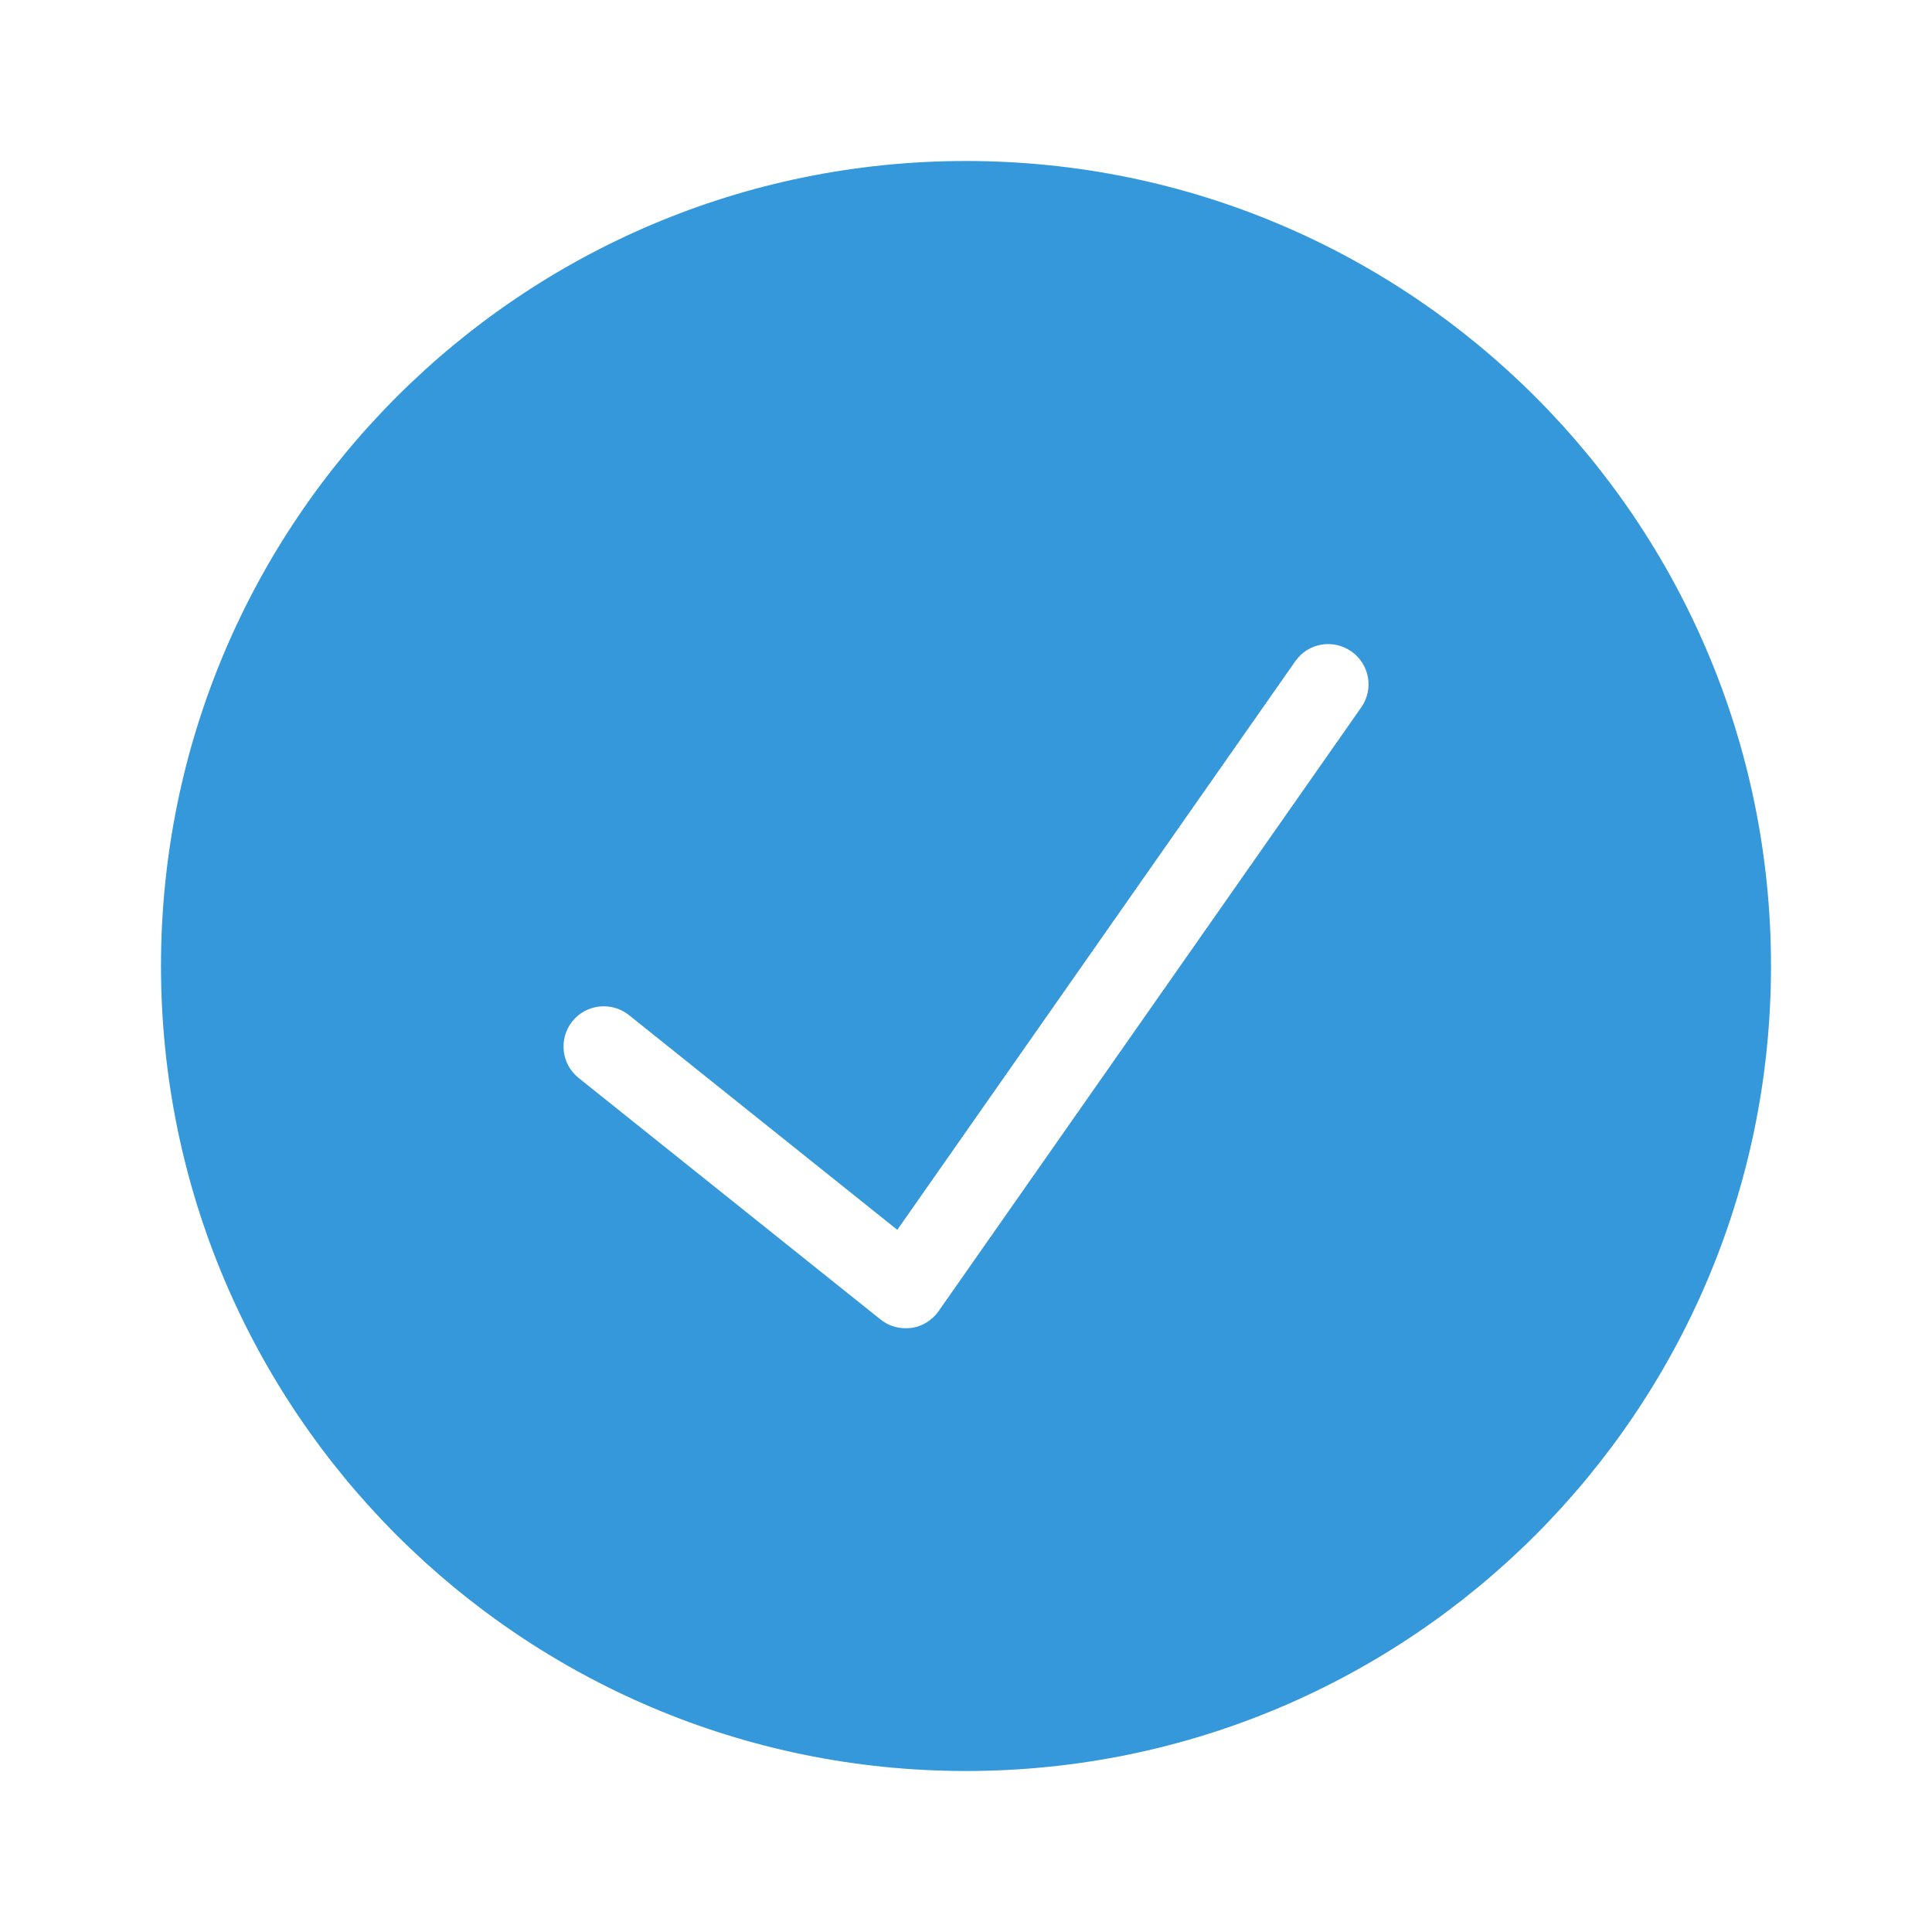
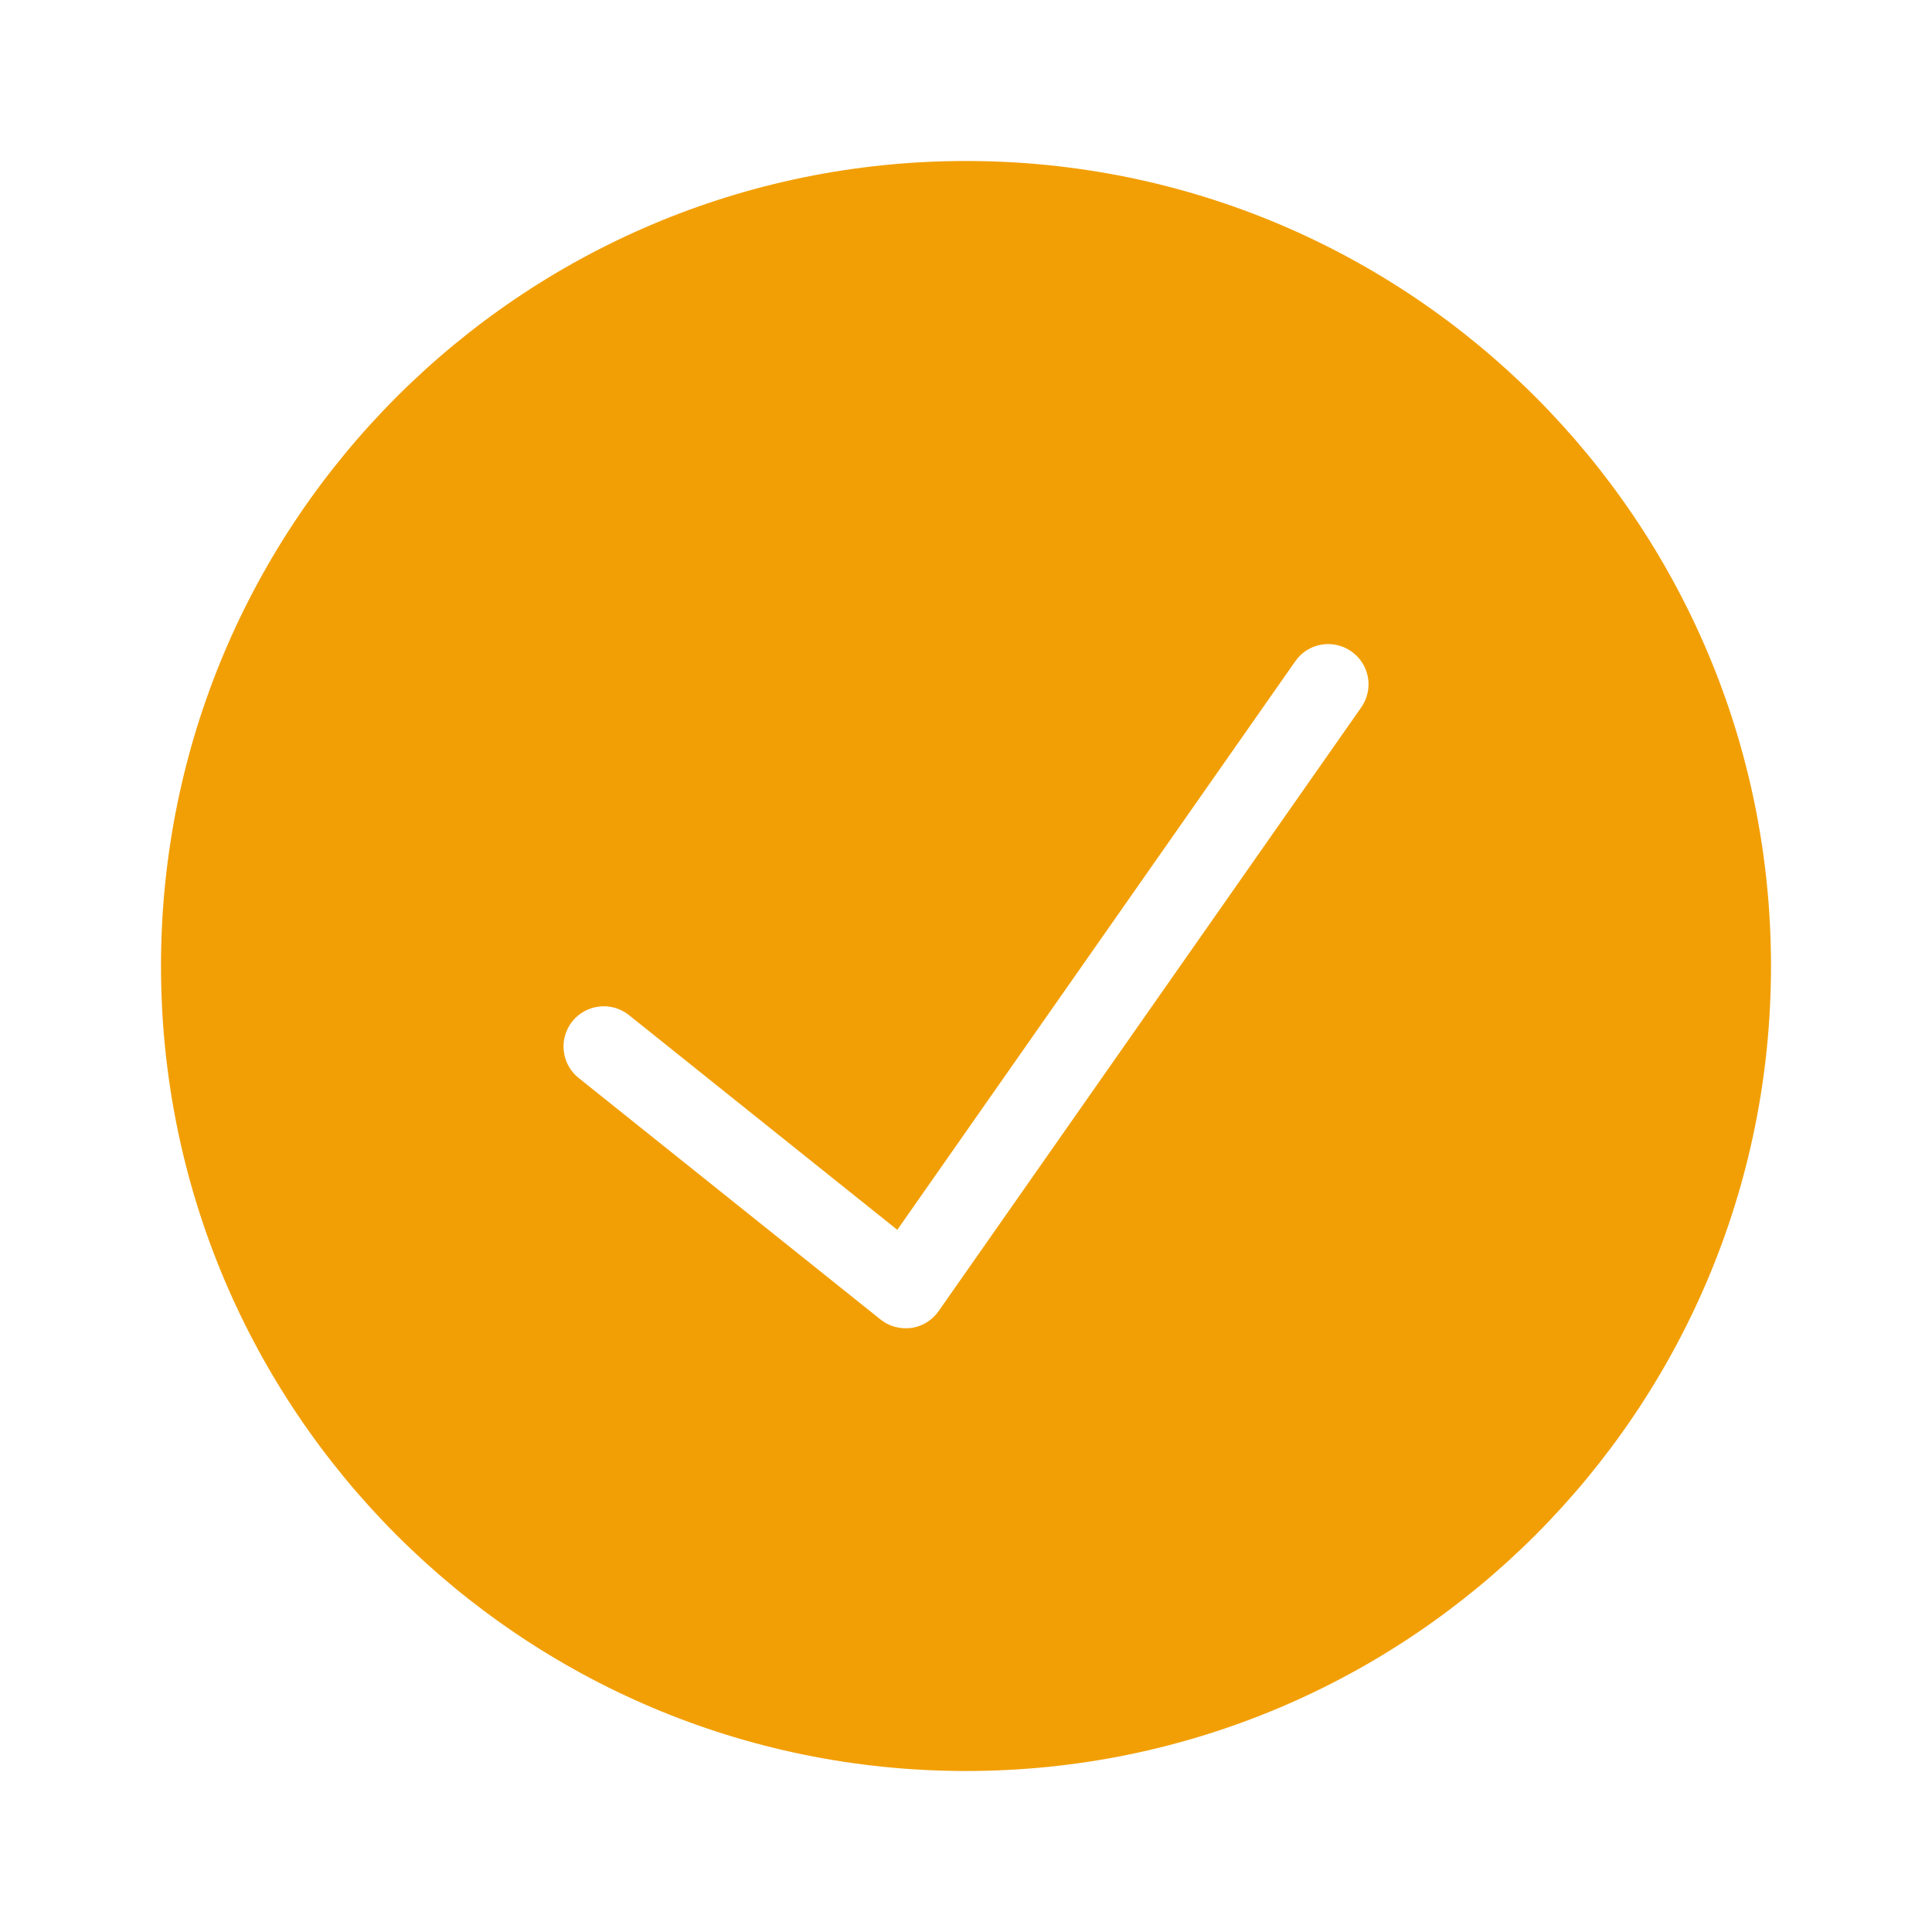
<svg xmlns="http://www.w3.org/2000/svg" viewBox="0 0 48 48" width="26px" height="26px">
  <g id="surface23287034">
-     <path style=" stroke:none;fill-rule:nonzero;fill:rgb(20.392%,59.608%,85.882%);fill-opacity:1;" d="M 44 24 C 44 35.047 35.047 44 24 44 C 12.953 44 4 35.047 4 24 C 4 12.953 12.953 4 24 4 C 35.047 4 44 12.953 44 24 Z M 44 24 " />
+     <path style=" stroke:none;fill-rule:nonzero;fill:#f29f05;fill-opacity:1;" d="M 44 24 C 44 35.047 35.047 44 24 44 C 12.953 44 4 35.047 4 24 C 4 12.953 12.953 4 24 4 C 35.047 4 44 12.953 44 24 Z M 44 24 " />
    <path style=" stroke:none;fill-rule:nonzero;fill:rgb(100%,100%,100%);fill-opacity:1;" d="M 22.5 33 C 22.273 33 22.055 32.926 21.875 32.781 L 14.375 26.781 C 13.945 26.438 13.875 25.809 14.219 25.375 C 14.566 24.945 15.195 24.875 15.625 25.219 L 22.293 30.555 L 32.18 16.43 C 32.496 15.973 33.121 15.867 33.574 16.184 C 34.027 16.5 34.137 17.121 33.82 17.574 L 23.32 32.574 C 23.16 32.801 22.918 32.953 22.645 32.992 C 22.594 32.996 22.547 33 22.5 33 Z M 22.5 33 " />
  </g>
</svg>
